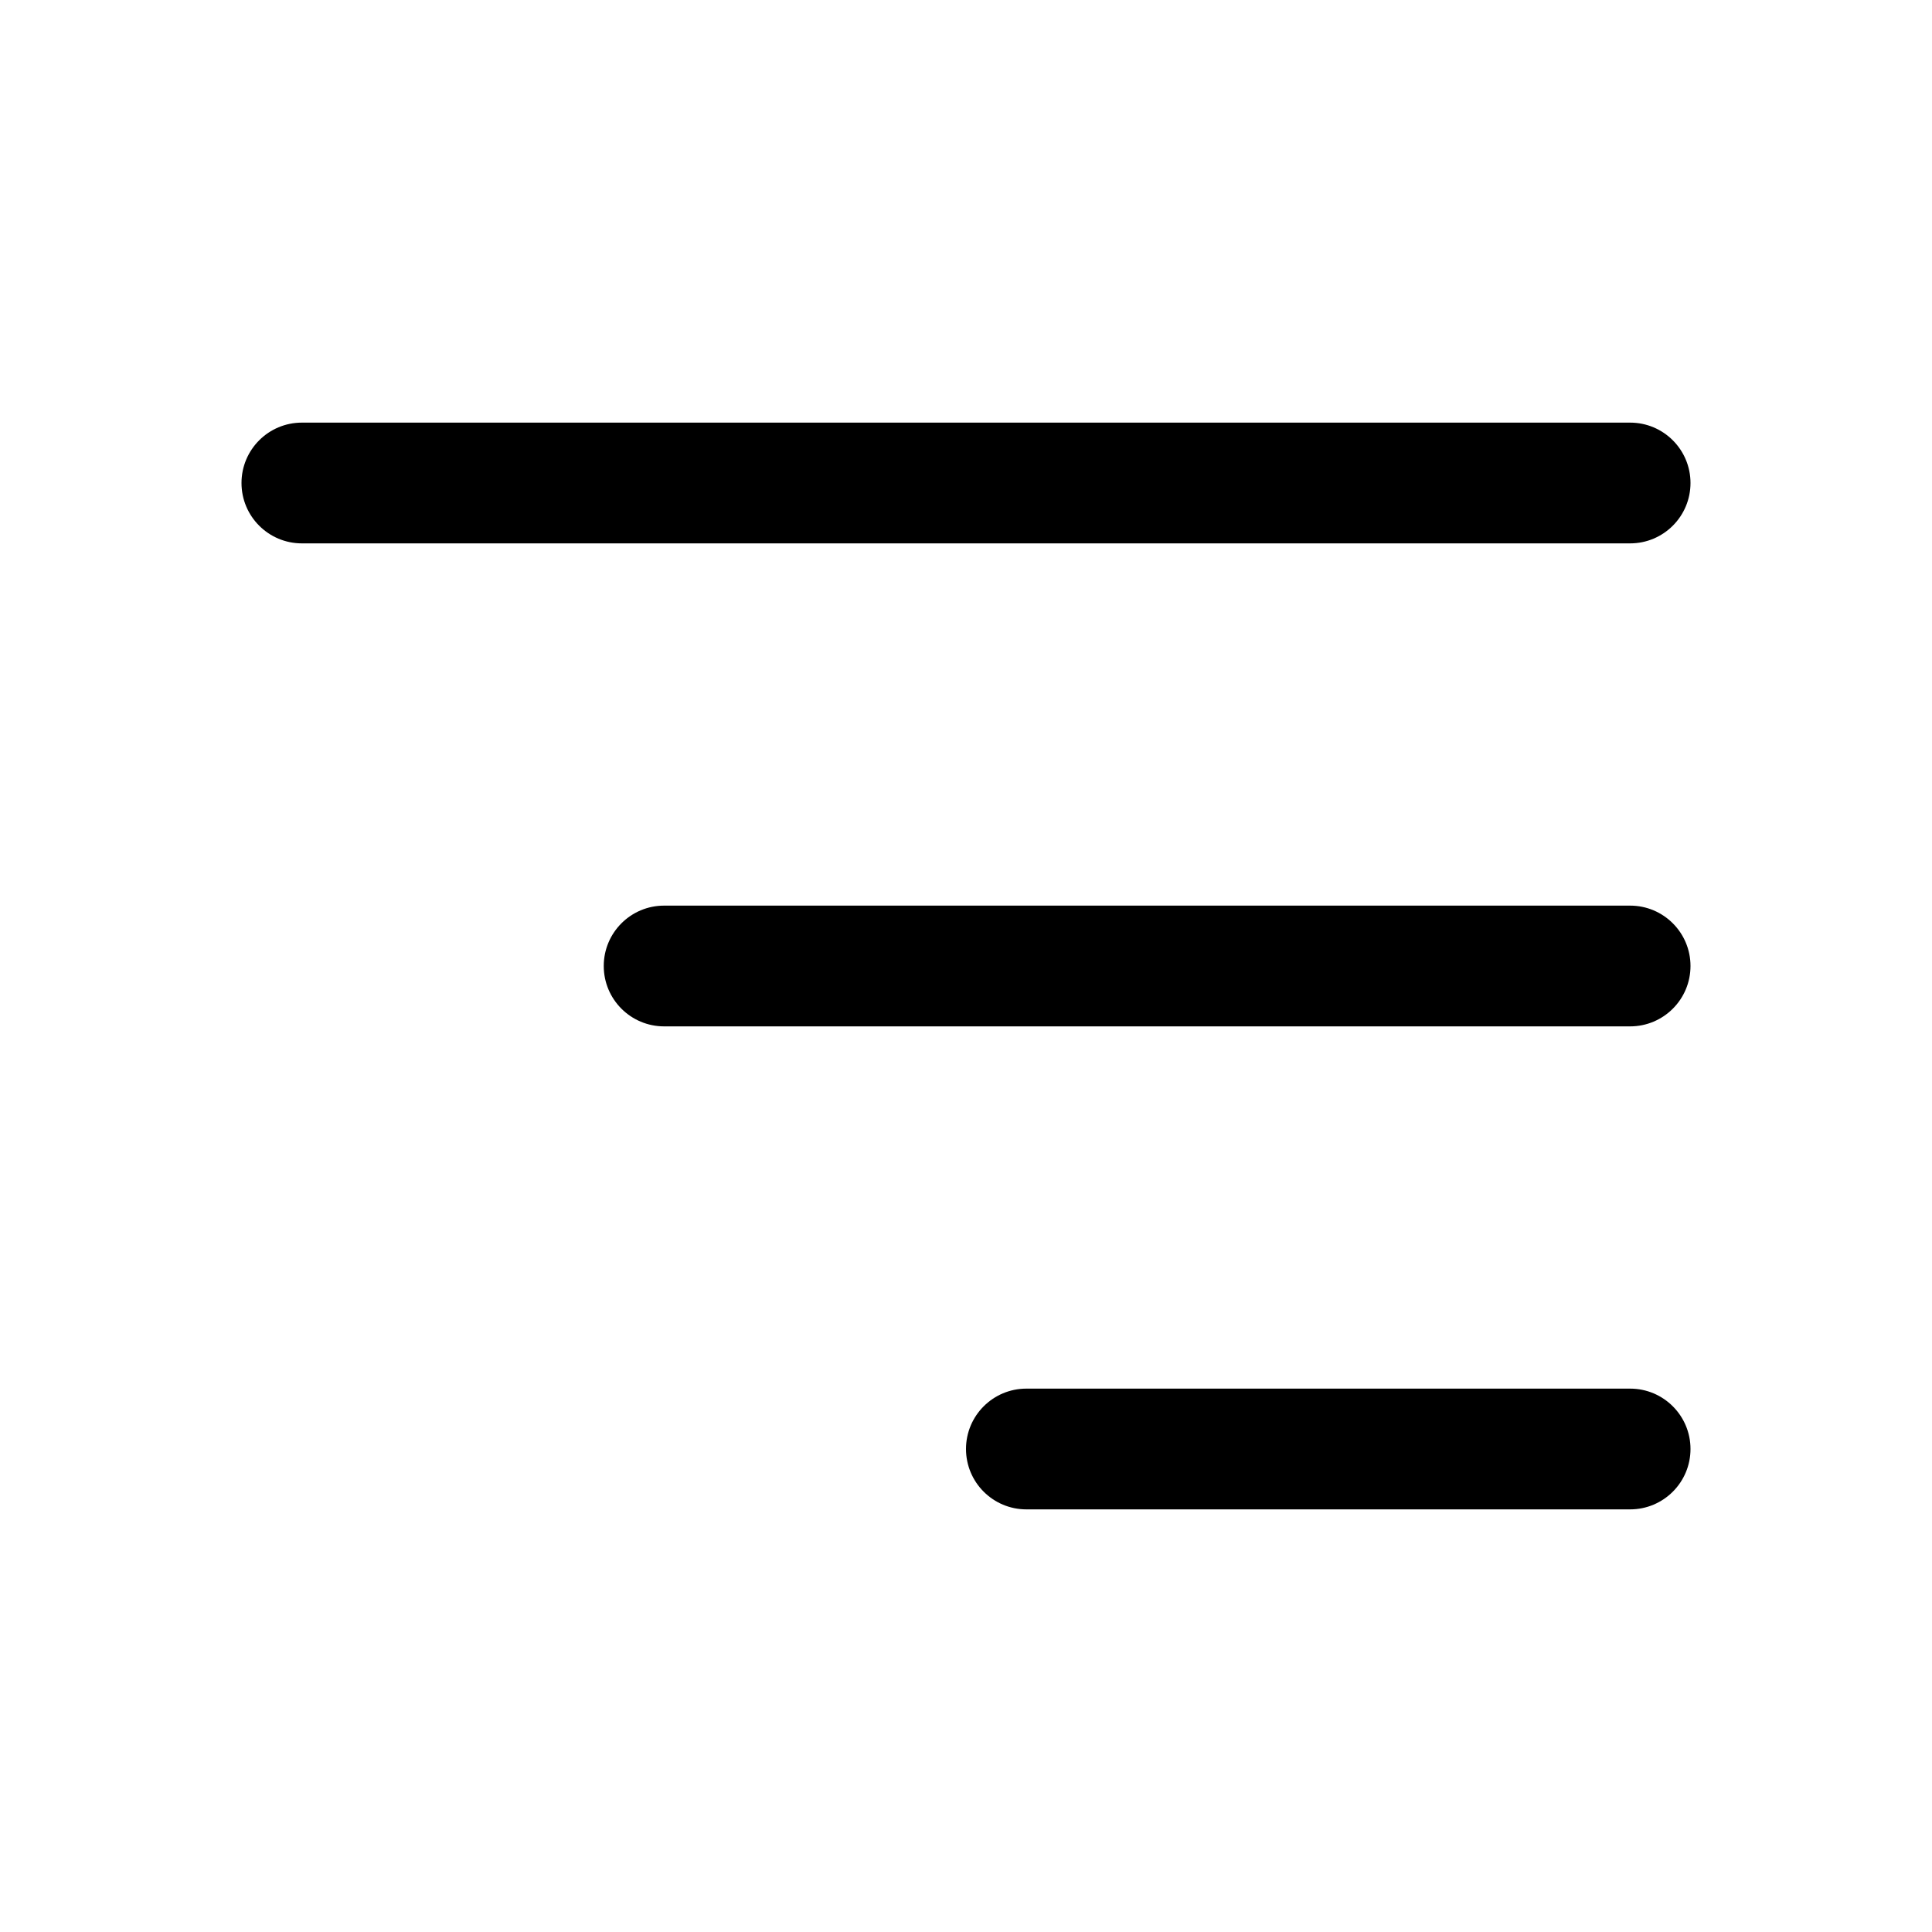
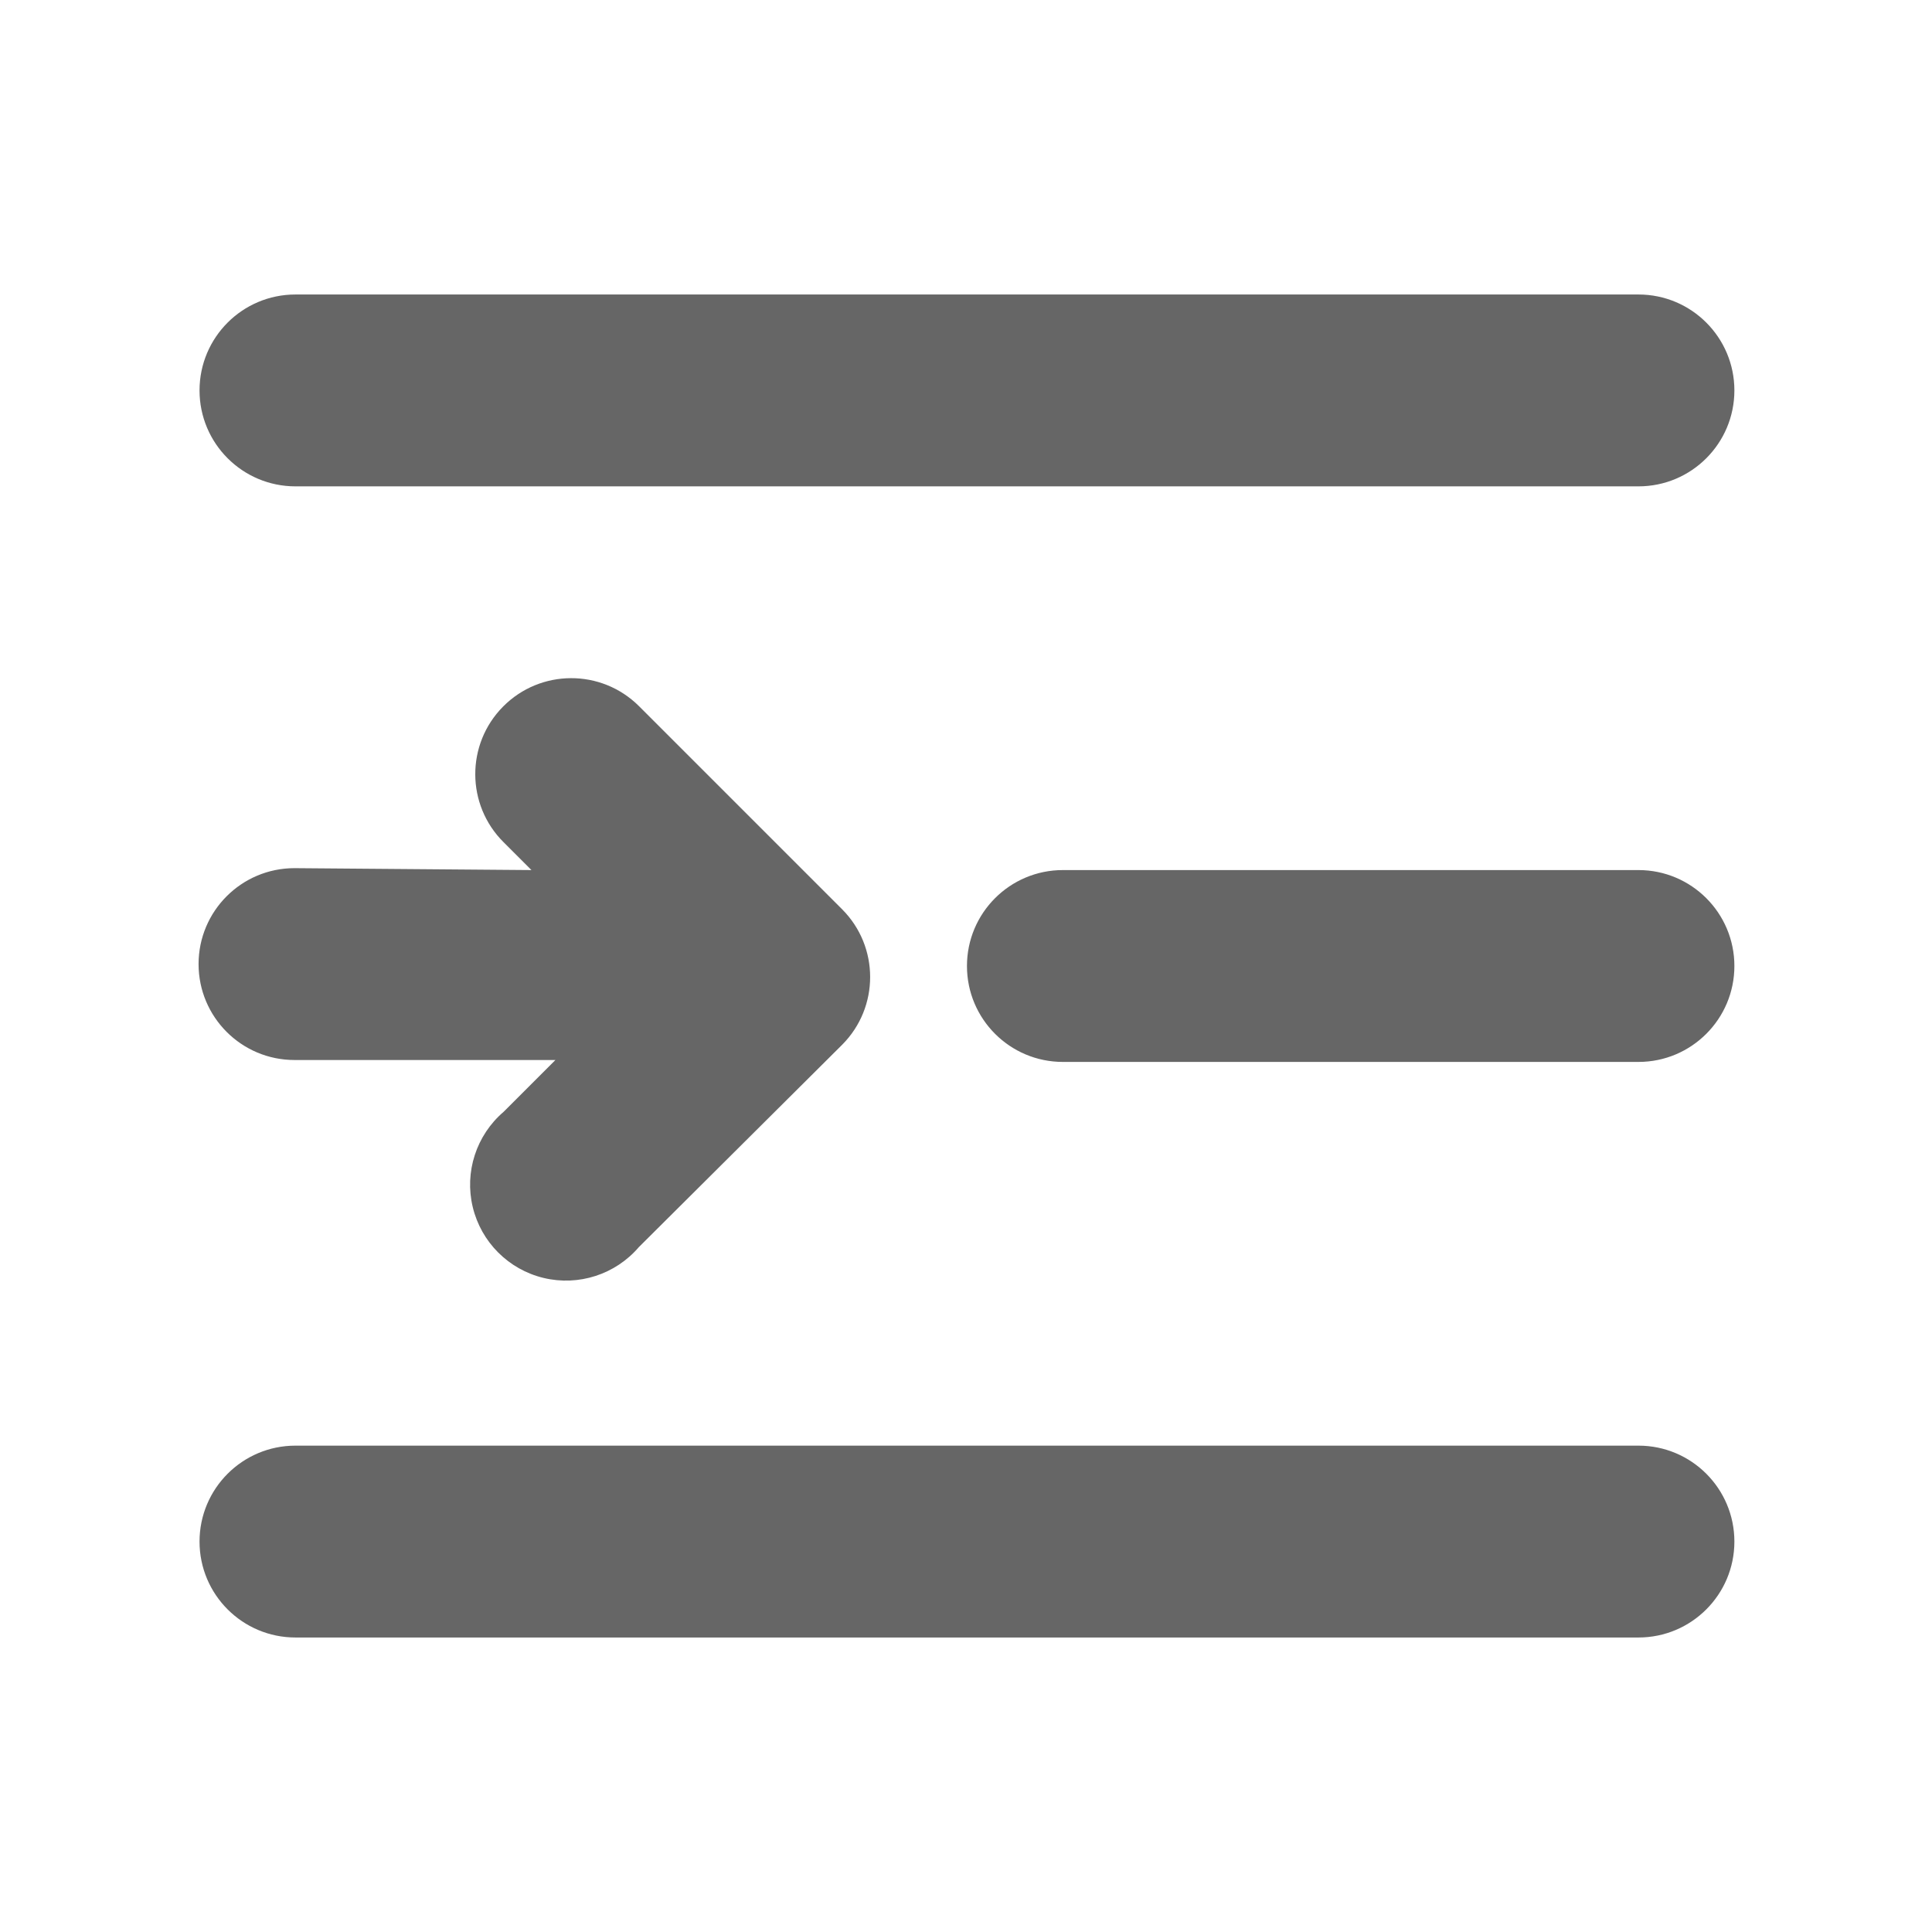
- <svg xmlns="http://www.w3.org/2000/svg" width="16" height="16" viewBox="0 0 16 16" fill="currentColor">
-   <rect x="2" y="3.5" width="12" height="1" rx="0.5" />
-   <rect x="5" y="7.5" width="9" height="1" rx="0.5" />
-   <rect x="8" y="11.5" width="6" height="1" rx="0.5" />
+ <svg xmlns="http://www.w3.org/2000/svg" t="1764612272283" class="icon" viewBox="0 0 1024 1024" version="1.1" p-id="15661" width="200" height="200">
+   <path d="M281.676 461.156l-14.745-14.745a50.844 50.844 0 0 1 71.69-72.199l107.789 107.789a50.844 50.844 0 0 1 0 71.69L338.622 660.973a50.844 50.844 0 1 1-71.69-71.69l27.456-27.456H156.091a50.844 50.844 0 0 1 0-101.688z m586.741-305.065a50.844 50.844 0 0 1 0 101.688h-711.817a50.844 50.844 0 0 1 0-101.688z m0 610.129a50.844 50.844 0 0 1 0 101.688h-711.817a50.844 50.844 0 0 1 0-101.688z m0-305.065a50.844 50.844 0 0 1 0 101.688h-305.065a50.844 50.844 0 0 1 0-101.688z" fill="#666666" p-id="15662" />
</svg>
